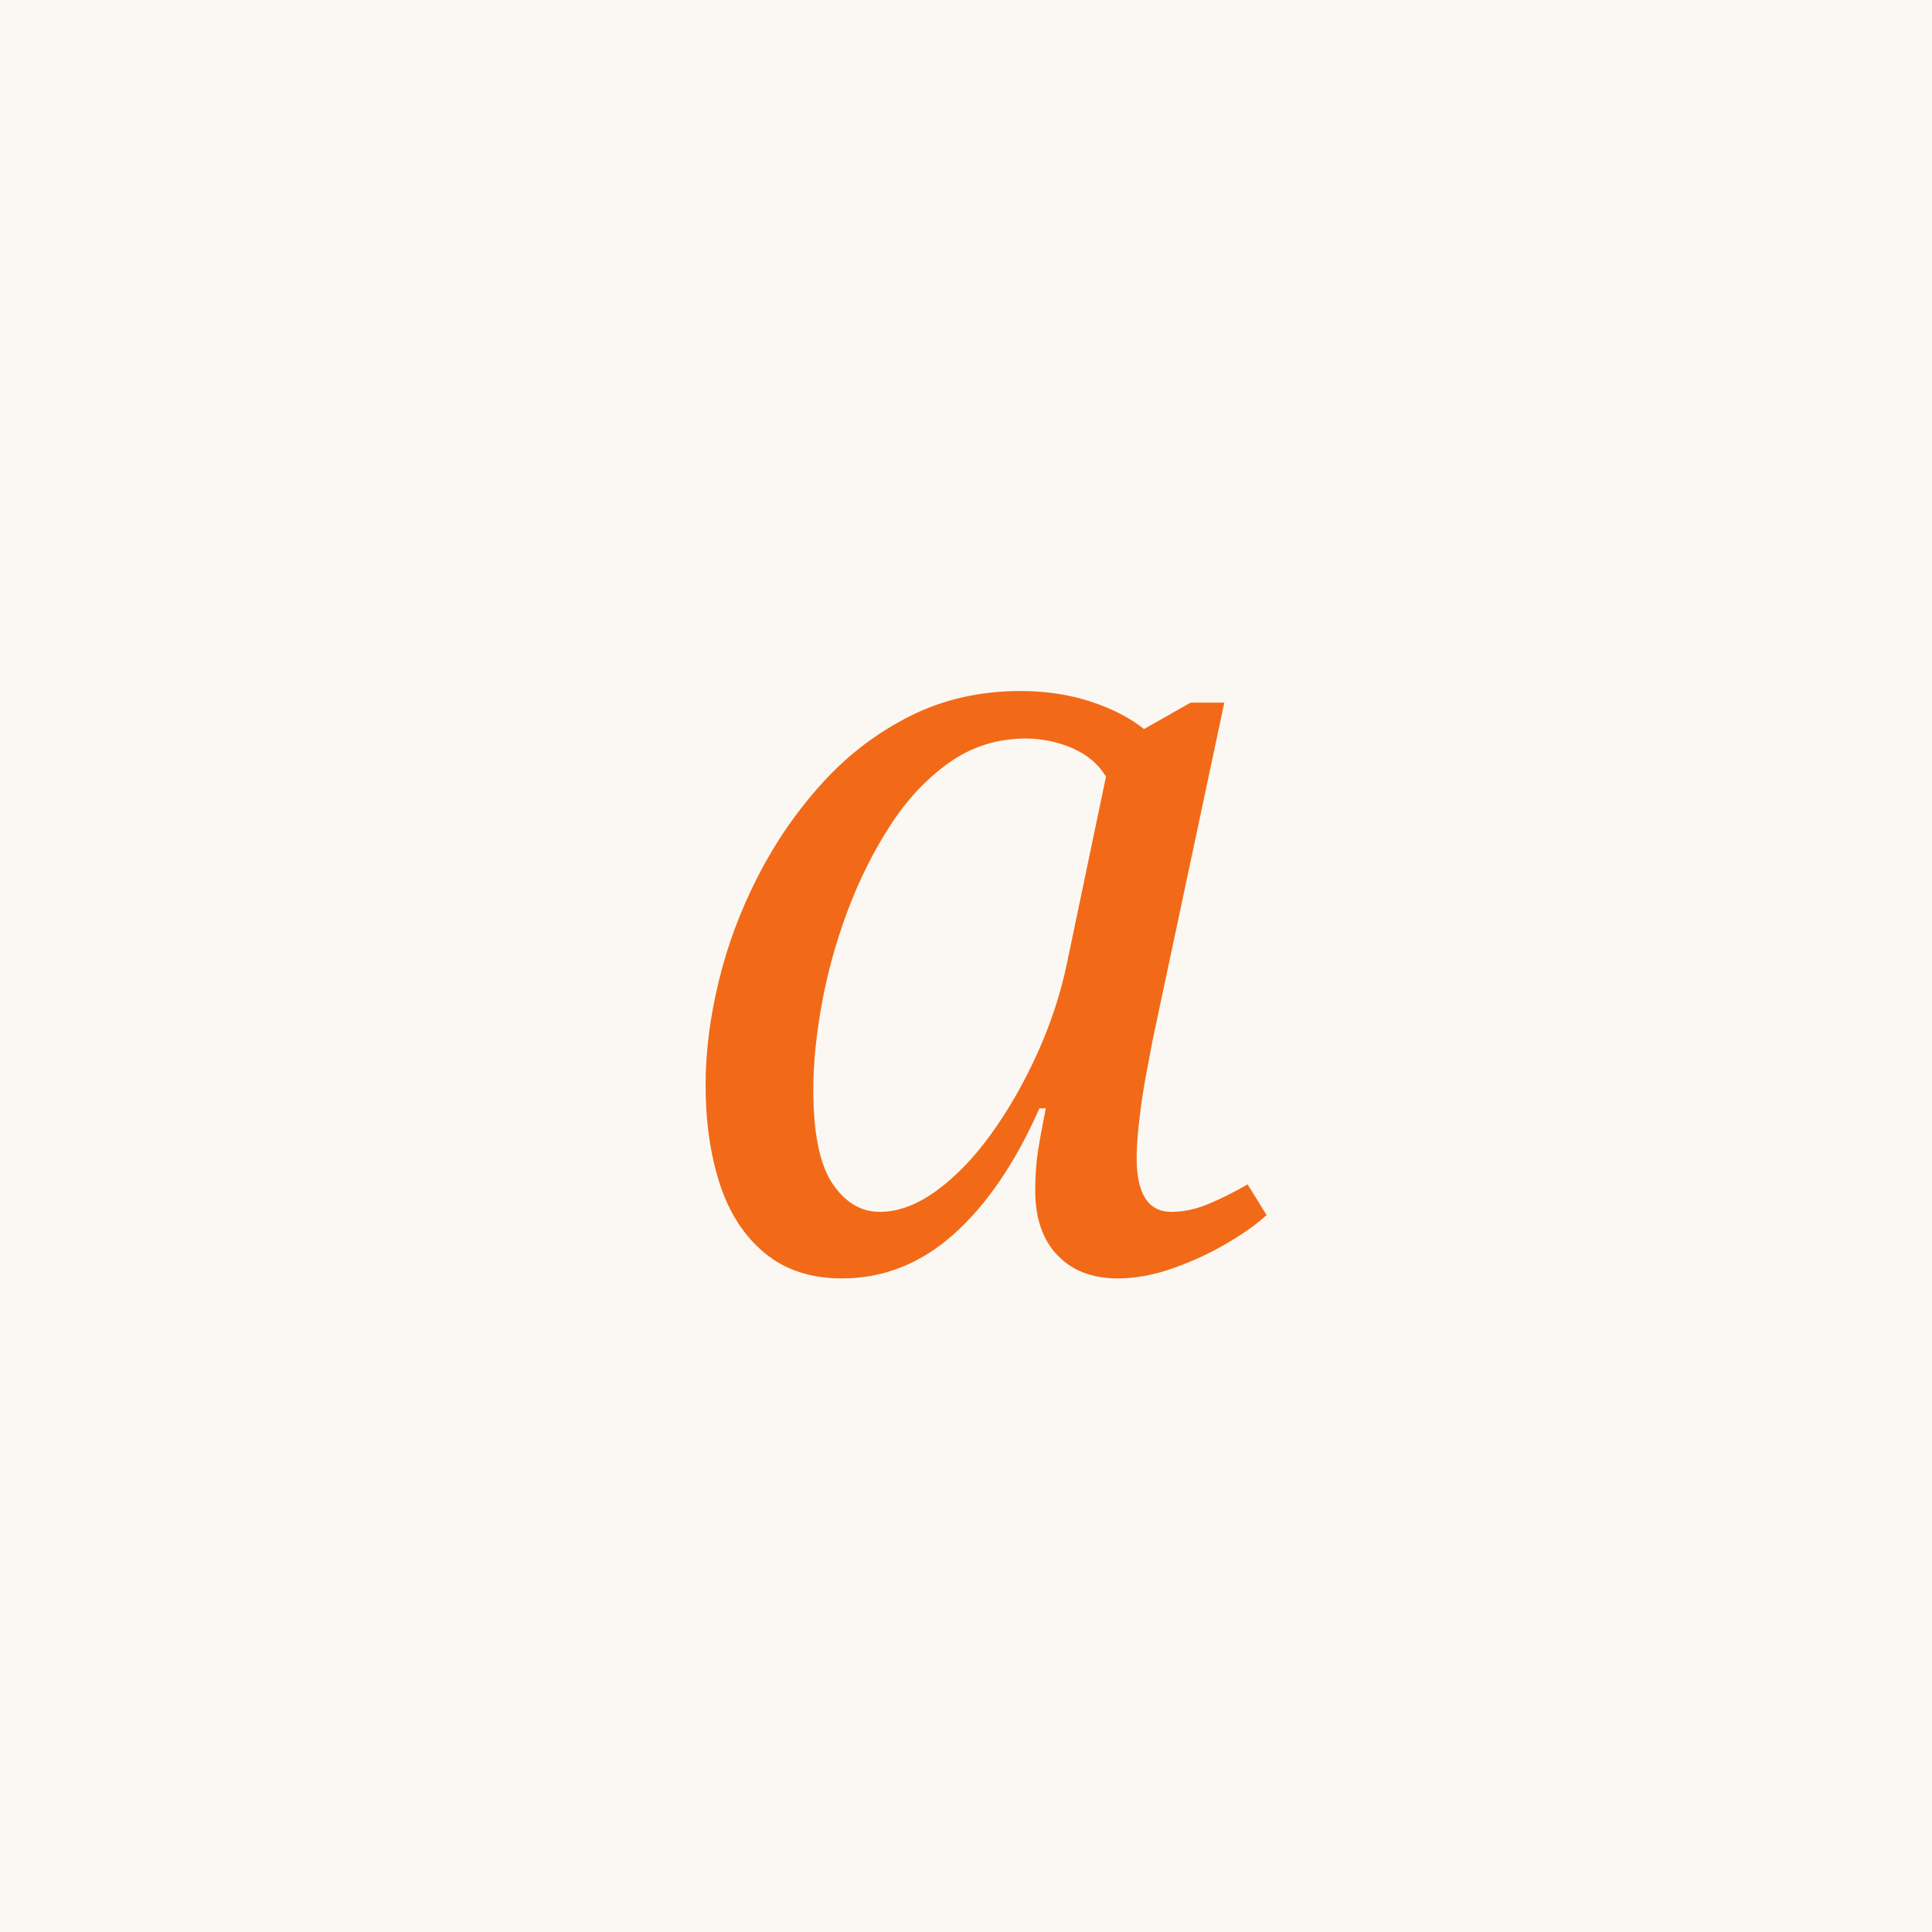
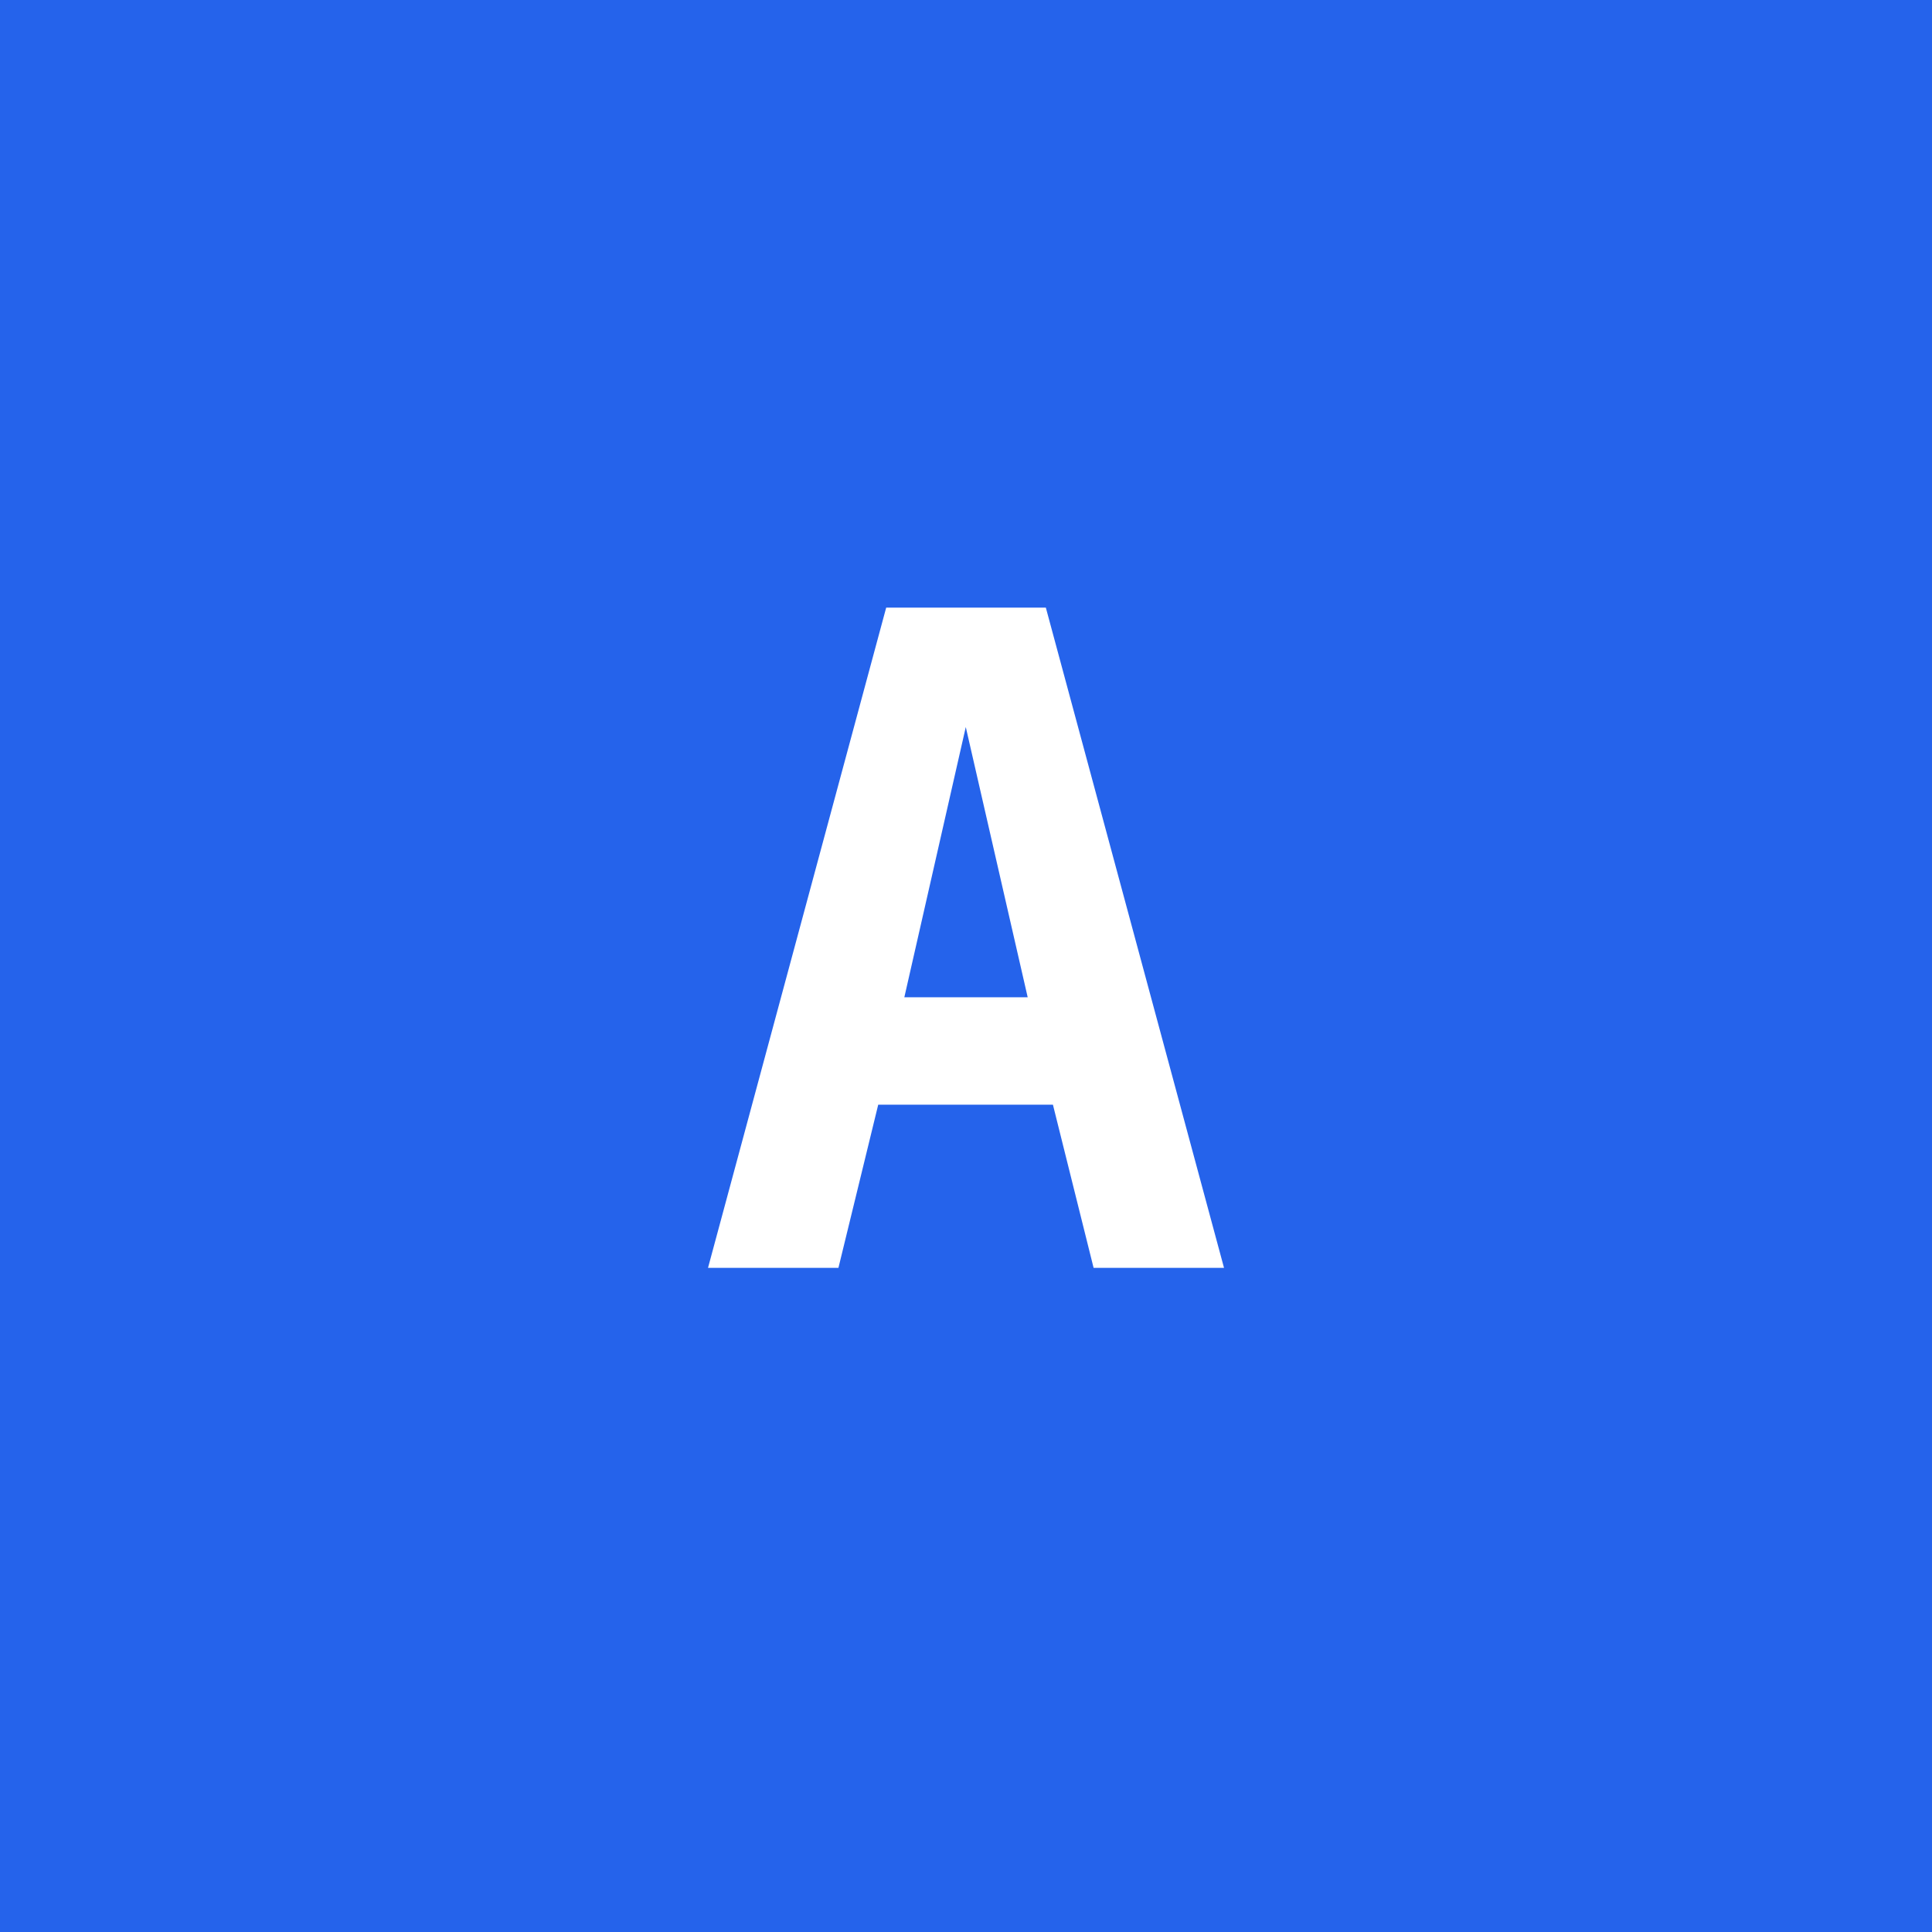
<svg xmlns="http://www.w3.org/2000/svg" viewBox="0 0 512 512" width="512" height="512">
-   <rect width="512" height="512" fill="#FBF8F3" />
-   <text x="256" y="336" font-family="Georgia, 'Instrument Serif', serif" font-size="280" font-style="italic" text-anchor="middle" fill="#F26A17">a</text>
+   <rect width="512" height="512" fill="#2563EB" />
+   <text x="256" y="336" font-family="ui-monospace, 'Geist Mono', SFMono-Regular, monospace" font-size="240" font-weight="700" text-anchor="middle" fill="#FFFFFF" letter-spacing="-6">A</text>
</svg>
